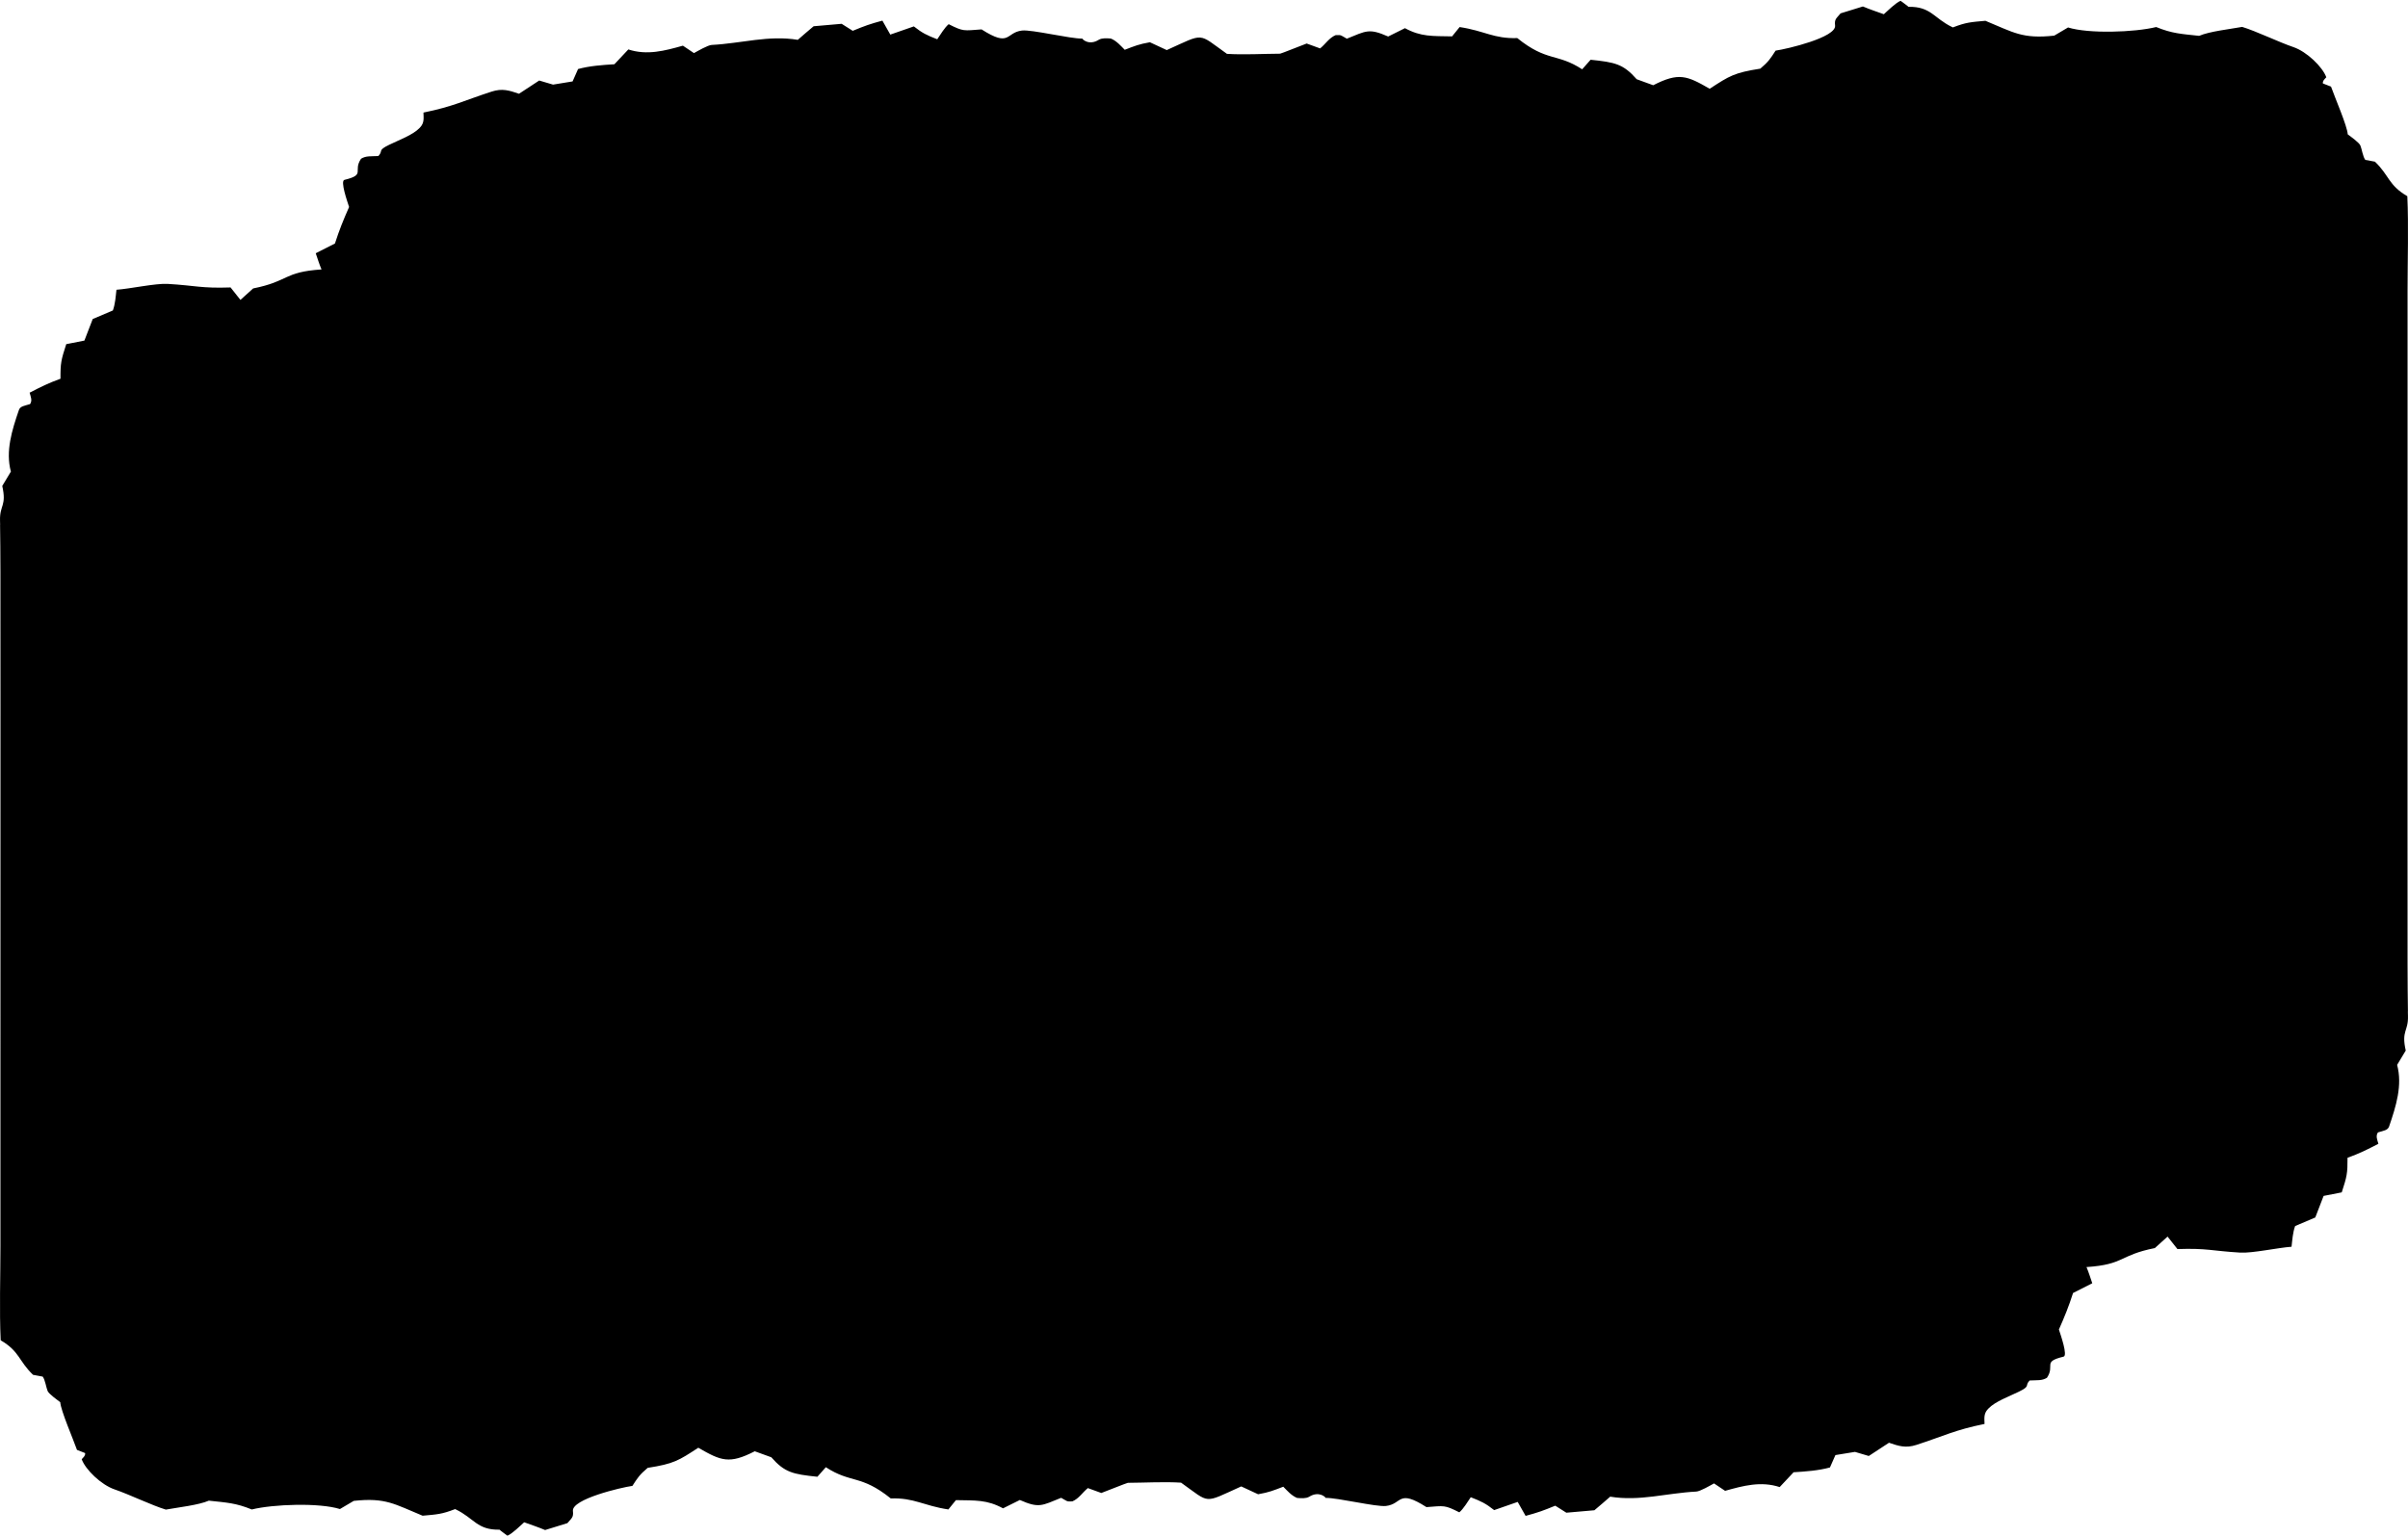
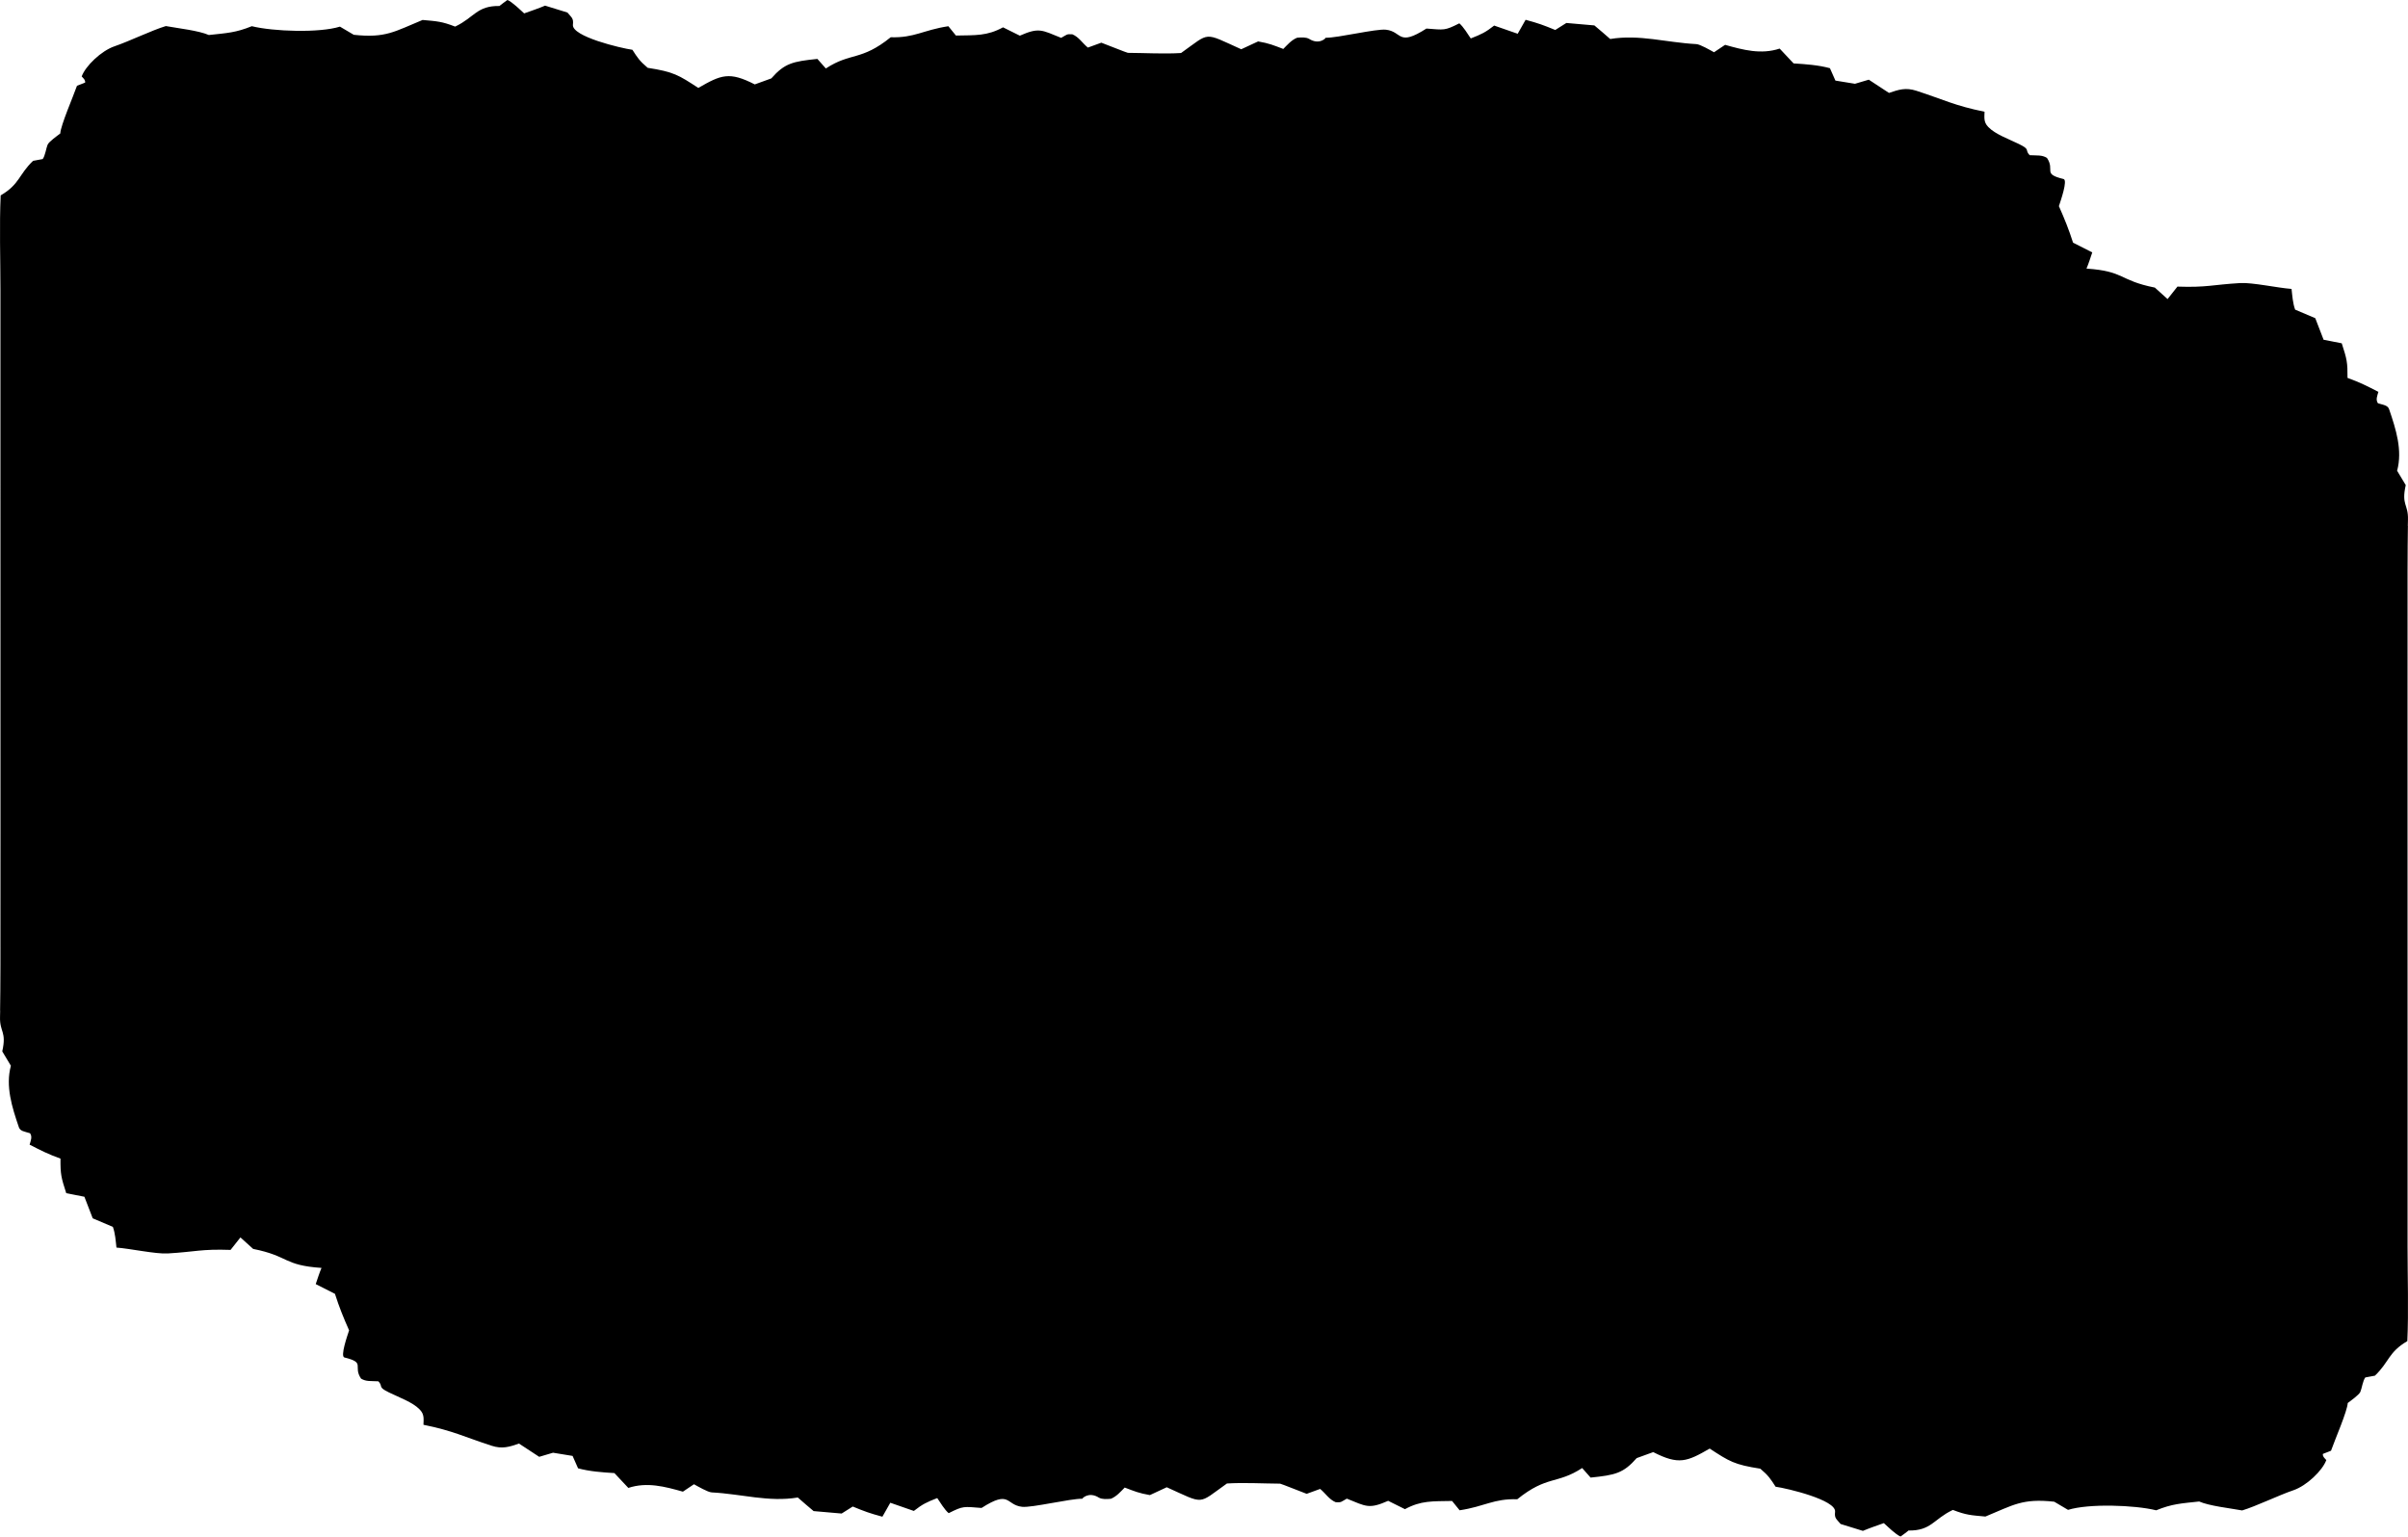
<svg xmlns="http://www.w3.org/2000/svg" viewBox="0 0 1440 919" preserveAspectRatio="none">
-   <path d="M 0.30 0 L 1439.25 0 L 1439.47 231.65 C 1439.47 252.35 1439.35 272.90 1439.98 293.61 C 1440.26 303.02 1435.92 302.24 1438.65 314.34 L 1433.49 322.94 C 1436.80 335.12 1432.83 347.71 1428.70 359.75 C 1427.90 362.08 1425.42 362.26 1422.03 363.30 C 1420.54 365.46 1421.62 367.68 1422.29 370.12 C 1415.28 373.73 1411.46 375.70 1403.83 378.48 C 1403.89 387.93 1403.44 389.72 1400.38 399.17 L 1389.53 401.29 L 1384.55 414.19 L 1372.50 419.31 C 1371.09 423.19 1370.82 427.66 1370.36 431.69 C 1362.23 432.27 1346.90 435.63 1339.68 435.20 C 1322.87 434.21 1319.83 432.47 1302.12 433.08 L 1296.22 425.62 L 1288.61 432.49 C 1267.00 436.79 1270.72 442.30 1247.73 443.85 C 1249.02 446.83 1250.13 450.45 1251.19 453.53 L 1239.70 459.35 C 1237.14 467.36 1234.70 473.36 1231.24 481.20 C 1232.27 484.37 1236.63 496.78 1234.03 497.42 C 1221.08 500.57 1229.17 502.54 1224.08 510.07 C 1221.02 511.92 1218.39 511.42 1213.73 511.68 C 1210.59 515.00 1214.51 514.86 1207.33 518.37 C 1201.41 521.26 1193.16 524.23 1189.16 528.40 L 1188.79 528.79 C 1186.18 531.54 1186.69 534.33 1186.77 537.67 C 1168.83 541.31 1162.50 544.87 1145.99 550.22 C 1139.60 552.29 1135.45 550.90 1129.63 548.92 L 1117.55 556.84 L 1109.28 554.39 C 1105.38 554.99 1101.47 555.63 1097.59 556.30 L 1094.32 563.71 C 1087.41 565.59 1079.87 566.13 1072.58 566.57 L 1064.25 575.44 C 1053.12 571.76 1042.43 574.63 1031.62 577.68 L 1025.00 573.24 C 1022.79 574.46 1016.74 577.99 1014.42 578.12 C 996.51 579.05 980.41 584.07 962.91 581.17 C 959.87 583.89 956.60 586.62 953.45 589.30 L 936.69 590.76 L 930.05 586.57 C 922.99 589.48 919.92 590.61 912.32 592.66 L 907.59 584.31 L 893.52 589.21 C 888.37 585.18 885.96 584.02 879.52 581.51 C 877.85 583.99 875.04 588.62 872.68 590.54 C 863.75 586.04 863.80 586.63 853.02 587.42 C 835.76 576.39 838.71 585.58 828.84 586.73 C 822.98 587.42 799.96 581.77 792.65 581.91 C 793.17 581.90 788.96 577.35 782.82 581.27 C 780.82 582.35 778.13 582.15 775.67 581.93 C 772.25 580.55 769.76 577.57 767.41 575.22 C 761.41 577.51 758.96 578.57 752.36 579.73 L 742.27 575.04 C 719.25 585.41 724.04 585.39 706.28 572.79 C 696.31 572.16 684.60 572.83 674.49 572.89 C 673.93 572.90 660.76 578.21 658.60 578.97 L 650.55 576.04 C 647.22 578.76 645.20 582.35 641.24 584.00 C 637.52 584.15 638.34 583.89 634.58 581.86 C 622.97 586.54 621.39 588.23 609.87 583.16 L 599.83 588.15 C 590.18 582.93 583.52 583.48 571.65 583.24 L 567.13 588.82 C 552.04 586.53 546.85 581.77 532.66 582.22 C 514.81 567.83 508.97 573.40 493.85 563.55 L 488.81 569.26 C 474.13 567.75 469.25 566.72 461.25 557.61 L 451.36 554.02 C 436.05 561.86 431.18 559.74 417.59 551.91 C 405.76 559.64 402.92 561.50 387.32 563.94 C 382.45 568.06 381.27 569.94 378.18 574.72 C 371.19 575.70 341.82 582.67 342.61 589.73 C 343.04 593.56 341.97 593.83 339.31 597.01 L 325.97 601.13 C 322.10 599.49 317.52 597.94 313.45 596.49 C 311.18 598.53 306.24 603.43 303.43 604.51 C 303.17 604.32 298.46 600.92 298.78 600.92 C 285.23 601.17 283.63 594.11 272.55 588.78 L 272.17 588.60 C 264.21 591.68 261.49 591.77 252.71 592.56 C 235.98 585.68 230.69 581.60 211.55 583.69 L 203.29 588.57 C 190.91 584.72 163.49 585.64 150.58 588.83 C 141.02 584.94 135.78 584.74 124.89 583.56 C 118.75 586.22 106.87 587.52 99.18 588.91 C 90.93 586.44 77.35 579.83 68.53 576.83 C 60.53 574.11 51.12 565.03 48.85 558.78 C 50.11 557.39 51.05 556.72 50.91 555.10 C 49.31 554.45 47.68 553.81 46.04 553.20 C 43.78 546.76 36.27 529.50 36.04 524.66 C 34.17 523.24 29.30 519.80 28.49 517.99 C 27.65 516.11 27.03 511.32 25.54 509.37 C 22.98 508.89 21.05 508.54 19.77 508.30 C 11.15 500.07 11.80 494.29 0.40 487.64 C -0.41 470.03 0.26 449.23 0.26 431.39 L 0.26 324.48 L 0.30 0 Z" transform="translate(1440 605) rotate(180)" />
-   <path d="M 0.30 0 L 1439.25 0 L 1439.47 231.65 C 1439.47 252.35 1439.35 272.90 1439.98 293.61 C 1440.26 303.02 1435.92 302.24 1438.65 314.34 L 1433.49 322.94 C 1436.80 335.12 1432.83 347.71 1428.70 359.75 C 1427.90 362.08 1425.42 362.26 1422.03 363.30 C 1420.54 365.46 1421.62 367.68 1422.29 370.12 C 1415.28 373.73 1411.46 375.70 1403.83 378.48 C 1403.89 387.93 1403.44 389.72 1400.38 399.17 L 1389.53 401.29 L 1384.55 414.19 L 1372.50 419.31 C 1371.09 423.19 1370.82 427.66 1370.36 431.69 C 1362.23 432.27 1346.90 435.63 1339.68 435.20 C 1322.87 434.21 1319.83 432.47 1302.12 433.08 L 1296.22 425.62 L 1288.61 432.49 C 1267.00 436.79 1270.72 442.30 1247.73 443.85 C 1249.02 446.83 1250.13 450.45 1251.19 453.53 L 1239.70 459.35 C 1237.14 467.36 1234.70 473.36 1231.24 481.20 C 1232.27 484.37 1236.63 496.78 1234.03 497.42 C 1221.08 500.57 1229.17 502.54 1224.08 510.07 C 1221.02 511.92 1218.39 511.42 1213.73 511.68 C 1210.59 515.00 1214.51 514.86 1207.33 518.37 C 1201.41 521.26 1193.16 524.23 1189.16 528.40 L 1188.79 528.79 C 1186.18 531.54 1186.69 534.33 1186.77 537.67 C 1168.83 541.31 1162.50 544.87 1145.99 550.22 C 1139.60 552.29 1135.45 550.90 1129.63 548.92 L 1117.55 556.84 L 1109.28 554.39 C 1105.38 554.99 1101.47 555.63 1097.59 556.30 L 1094.32 563.71 C 1087.41 565.59 1079.87 566.13 1072.58 566.57 L 1064.25 575.44 C 1053.12 571.76 1042.43 574.63 1031.62 577.68 L 1025.00 573.24 C 1022.79 574.46 1016.74 577.99 1014.42 578.12 C 996.51 579.05 980.41 584.07 962.91 581.17 C 959.87 583.89 956.60 586.62 953.45 589.30 L 936.69 590.76 L 930.05 586.57 C 922.99 589.48 919.92 590.61 912.32 592.66 L 907.59 584.31 L 893.52 589.21 C 888.37 585.18 885.96 584.02 879.52 581.51 C 877.85 583.99 875.04 588.62 872.68 590.54 C 863.75 586.04 863.80 586.63 853.02 587.42 C 835.76 576.39 838.71 585.58 828.84 586.73 C 822.98 587.42 799.96 581.77 792.65 581.91 C 793.17 581.90 788.96 577.35 782.82 581.27 C 780.82 582.35 778.13 582.15 775.67 581.93 C 772.25 580.55 769.76 577.57 767.41 575.22 C 761.41 577.51 758.96 578.57 752.36 579.73 L 742.27 575.04 C 719.25 585.41 724.04 585.39 706.28 572.79 C 696.31 572.16 684.60 572.83 674.49 572.89 C 673.93 572.90 660.76 578.21 658.60 578.97 L 650.55 576.04 C 647.22 578.76 645.20 582.35 641.24 584.00 C 637.52 584.15 638.34 583.89 634.58 581.86 C 622.97 586.54 621.39 588.23 609.87 583.16 L 599.83 588.15 C 590.18 582.93 583.52 583.48 571.65 583.24 L 567.13 588.82 C 552.04 586.53 546.85 581.77 532.66 582.22 C 514.81 567.83 508.97 573.40 493.85 563.55 L 488.81 569.26 C 474.13 567.75 469.25 566.72 461.25 557.61 L 451.36 554.02 C 436.05 561.86 431.18 559.74 417.59 551.91 C 405.76 559.64 402.92 561.50 387.32 563.94 C 382.45 568.06 381.27 569.94 378.18 574.72 C 371.19 575.70 341.82 582.67 342.61 589.73 C 343.04 593.56 341.97 593.83 339.31 597.01 L 325.97 601.13 C 322.10 599.49 317.52 597.94 313.45 596.49 C 311.18 598.53 306.24 603.43 303.43 604.51 C 303.17 604.32 298.46 600.92 298.78 600.92 C 285.23 601.17 283.63 594.11 272.55 588.78 L 272.17 588.60 C 264.21 591.68 261.49 591.77 252.71 592.56 C 235.98 585.68 230.69 581.60 211.55 583.69 L 203.29 588.57 C 190.91 584.72 163.49 585.64 150.58 588.83 C 141.02 584.94 135.78 584.74 124.89 583.56 C 118.75 586.22 106.87 587.52 99.18 588.91 C 90.93 586.44 77.35 579.83 68.53 576.83 C 60.53 574.11 51.12 565.03 48.85 558.78 C 50.11 557.39 51.05 556.72 50.91 555.10 C 49.31 554.45 47.68 553.81 46.04 553.20 C 43.78 546.76 36.27 529.50 36.04 524.66 C 34.17 523.24 29.30 519.80 28.49 517.99 C 27.65 516.11 27.03 511.32 25.54 509.37 C 22.98 508.89 21.05 508.54 19.77 508.30 C 11.15 500.07 11.80 494.29 0.40 487.64 C -0.41 470.03 0.26 449.23 0.26 431.39 L 0.26 324.48 L 0.30 0 Z" transform="translate(0 314)" />
+   <path d="M 0.30 0 L 1439.25 0 L 1439.47 231.65 C 1439.47 252.35 1439.35 272.90 1439.98 293.61 C 1440.26 303.02 1435.92 302.24 1438.65 314.34 L 1433.49 322.94 C 1436.80 335.12 1432.83 347.71 1428.70 359.75 C 1427.90 362.08 1425.42 362.26 1422.03 363.30 C 1420.54 365.46 1421.62 367.68 1422.29 370.12 C 1415.28 373.73 1411.46 375.70 1403.83 378.48 C 1403.89 387.93 1403.44 389.72 1400.38 399.17 L 1389.53 401.29 L 1384.55 414.19 L 1372.50 419.31 C 1371.09 423.19 1370.82 427.66 1370.36 431.69 C 1362.23 432.27 1346.90 435.63 1339.68 435.20 C 1322.87 434.21 1319.83 432.47 1302.12 433.08 L 1296.22 425.62 L 1288.61 432.49 C 1267.00 436.79 1270.72 442.30 1247.73 443.85 C 1249.02 446.83 1250.13 450.45 1251.19 453.53 L 1239.70 459.35 C 1237.14 467.36 1234.70 473.36 1231.24 481.20 C 1232.27 484.37 1236.63 496.78 1234.03 497.42 C 1221.08 500.57 1229.17 502.54 1224.08 510.07 C 1221.02 511.92 1218.39 511.42 1213.73 511.68 C 1210.59 515.00 1214.51 514.86 1207.33 518.37 C 1201.41 521.26 1193.16 524.23 1189.16 528.40 L 1188.79 528.79 C 1186.18 531.54 1186.69 534.33 1186.77 537.67 C 1168.83 541.31 1162.50 544.87 1145.99 550.22 C 1139.60 552.29 1135.45 550.90 1129.63 548.92 L 1117.55 556.84 L 1109.28 554.39 C 1105.38 554.99 1101.47 555.63 1097.59 556.30 L 1094.32 563.71 C 1087.41 565.59 1079.87 566.13 1072.58 566.57 L 1064.25 575.44 C 1053.12 571.76 1042.43 574.63 1031.62 577.68 L 1025.00 573.24 C 1022.79 574.46 1016.74 577.99 1014.42 578.12 C 996.51 579.05 980.41 584.07 962.91 581.17 C 959.87 583.89 956.60 586.62 953.45 589.30 L 936.69 590.76 L 930.05 586.57 C 922.99 589.48 919.92 590.61 912.32 592.66 L 907.59 584.31 L 893.52 589.21 C 888.37 585.18 885.96 584.02 879.52 581.51 C 877.85 583.99 875.04 588.62 872.68 590.54 C 863.75 586.04 863.80 586.63 853.02 587.42 C 835.76 576.39 838.71 585.58 828.84 586.73 C 822.98 587.42 799.96 581.77 792.65 581.91 C 793.17 581.90 788.96 577.35 782.82 581.27 C 780.82 582.35 778.13 582.15 775.67 581.93 C 772.25 580.55 769.76 577.57 767.41 575.22 C 761.41 577.51 758.96 578.57 752.36 579.73 L 742.27 575.04 C 719.25 585.41 724.04 585.39 706.28 572.79 C 696.31 572.16 684.60 572.83 674.49 572.89 C 673.93 572.90 660.76 578.21 658.60 578.97 L 650.55 576.04 C 647.22 578.76 645.20 582.35 641.24 584.00 C 637.52 584.15 638.34 583.89 634.58 581.86 C 622.97 586.54 621.39 588.23 609.87 583.16 L 599.83 588.15 C 590.18 582.93 583.52 583.48 571.65 583.24 L 567.13 588.82 C 552.04 586.53 546.85 581.77 532.66 582.22 C 514.81 567.83 508.97 573.40 493.85 563.55 L 488.81 569.26 C 474.13 567.75 469.25 566.72 461.25 557.61 L 451.36 554.02 C 436.05 561.86 431.18 559.74 417.59 551.91 C 405.76 559.64 402.92 561.50 387.32 563.94 C 382.45 568.06 381.27 569.94 378.18 574.72 C 371.19 575.70 341.82 582.67 342.61 589.73 C 343.04 593.56 341.97 593.83 339.31 597.01 L 325.97 601.13 C 322.10 599.49 317.52 597.94 313.45 596.49 C 311.18 598.53 306.24 603.43 303.43 604.51 C 303.17 604.32 298.46 600.92 298.78 600.92 C 285.23 601.17 283.63 594.11 272.55 588.78 L 272.17 588.60 C 264.21 591.68 261.49 591.77 252.71 592.56 C 235.98 585.68 230.69 581.60 211.55 583.69 L 203.29 588.57 C 190.91 584.72 163.49 585.64 150.58 588.83 C 141.02 584.94 135.78 584.74 124.89 583.56 C 118.75 586.22 106.87 587.52 99.18 588.91 C 90.93 586.44 77.35 579.83 68.53 576.83 C 60.53 574.11 51.12 565.03 48.85 558.78 C 50.11 557.39 51.05 556.72 50.91 555.10 C 49.31 554.45 47.68 553.81 46.04 553.20 C 43.78 546.76 36.27 529.50 36.04 524.66 C 34.17 523.24 29.30 519.80 28.49 517.99 C 27.65 516.11 27.03 511.32 25.54 509.37 C 22.98 508.89 21.05 508.54 19.77 508.30 C 11.15 500.07 11.80 494.29 0.40 487.64 C -0.41 470.03 0.26 449.23 0.26 431.39 L 0.26 324.48 L 0.30 0 Z" transform="translate(0 604.5) scale(1 -1)" />
+   <path d="M 0.30 0 L 1439.25 0 L 1439.47 231.65 C 1439.47 252.35 1439.35 272.90 1439.98 293.61 C 1440.26 303.02 1435.92 302.24 1438.65 314.34 L 1433.49 322.94 C 1436.80 335.12 1432.83 347.71 1428.70 359.75 C 1427.90 362.08 1425.42 362.26 1422.03 363.30 C 1420.54 365.46 1421.62 367.68 1422.29 370.12 C 1415.28 373.73 1411.46 375.70 1403.83 378.48 C 1403.89 387.93 1403.44 389.72 1400.38 399.17 L 1389.53 401.29 L 1384.55 414.19 L 1372.50 419.31 C 1371.09 423.19 1370.82 427.66 1370.36 431.69 C 1362.23 432.27 1346.90 435.63 1339.68 435.20 C 1322.87 434.21 1319.83 432.47 1302.12 433.08 L 1296.22 425.62 L 1288.61 432.49 C 1267.00 436.79 1270.72 442.30 1247.73 443.85 C 1249.02 446.83 1250.13 450.45 1251.19 453.53 L 1239.70 459.35 C 1237.14 467.36 1234.70 473.36 1231.24 481.20 C 1232.27 484.37 1236.63 496.78 1234.03 497.42 C 1221.08 500.57 1229.17 502.54 1224.08 510.07 C 1221.02 511.92 1218.39 511.42 1213.73 511.68 C 1210.59 515.00 1214.51 514.86 1207.33 518.37 C 1201.41 521.26 1193.16 524.23 1189.16 528.40 L 1188.79 528.79 C 1186.18 531.54 1186.69 534.33 1186.77 537.67 C 1168.83 541.31 1162.50 544.87 1145.99 550.22 C 1139.60 552.29 1135.45 550.90 1129.63 548.92 L 1117.55 556.84 L 1109.28 554.39 C 1105.38 554.99 1101.47 555.63 1097.59 556.30 L 1094.32 563.71 C 1087.41 565.59 1079.87 566.13 1072.58 566.57 L 1064.25 575.44 C 1053.12 571.76 1042.43 574.63 1031.62 577.68 L 1025.00 573.24 C 1022.79 574.46 1016.74 577.99 1014.42 578.12 C 996.51 579.05 980.41 584.07 962.91 581.17 C 959.87 583.89 956.60 586.62 953.45 589.30 L 936.69 590.76 L 930.05 586.57 C 922.99 589.48 919.92 590.61 912.32 592.66 L 907.59 584.31 L 893.52 589.21 C 888.37 585.18 885.96 584.02 879.52 581.51 C 877.85 583.99 875.04 588.62 872.68 590.54 C 863.75 586.04 863.80 586.63 853.02 587.42 C 835.76 576.39 838.71 585.58 828.84 586.73 C 822.98 587.42 799.96 581.77 792.65 581.91 C 793.17 581.90 788.96 577.35 782.82 581.27 C 780.82 582.35 778.13 582.15 775.67 581.93 C 772.25 580.55 769.76 577.57 767.41 575.22 C 761.41 577.51 758.96 578.57 752.36 579.73 L 742.27 575.04 C 719.25 585.41 724.04 585.39 706.28 572.79 C 696.31 572.16 684.60 572.83 674.49 572.89 C 673.93 572.90 660.76 578.21 658.60 578.97 L 650.55 576.04 C 647.22 578.76 645.20 582.35 641.24 584.00 C 637.52 584.15 638.34 583.89 634.58 581.86 C 622.97 586.54 621.39 588.23 609.87 583.16 L 599.83 588.15 C 590.18 582.93 583.52 583.48 571.65 583.24 L 567.13 588.82 C 552.04 586.53 546.85 581.77 532.66 582.22 C 514.81 567.83 508.97 573.40 493.85 563.55 L 488.81 569.26 C 474.13 567.75 469.25 566.72 461.25 557.61 L 451.36 554.02 C 436.05 561.86 431.18 559.74 417.59 551.91 C 405.76 559.64 402.92 561.50 387.32 563.94 C 382.45 568.06 381.27 569.94 378.18 574.72 C 371.19 575.70 341.82 582.67 342.61 589.73 C 343.04 593.56 341.97 593.83 339.31 597.01 L 325.97 601.13 C 322.10 599.49 317.52 597.94 313.45 596.49 C 311.18 598.53 306.24 603.43 303.43 604.51 C 303.17 604.32 298.46 600.92 298.78 600.92 C 285.23 601.17 283.63 594.11 272.55 588.78 L 272.17 588.60 C 264.21 591.68 261.49 591.77 252.71 592.56 C 235.98 585.68 230.69 581.60 211.55 583.69 L 203.29 588.57 C 190.91 584.72 163.49 585.64 150.58 588.83 C 141.02 584.94 135.78 584.74 124.89 583.56 C 118.75 586.22 106.87 587.52 99.18 588.91 C 90.93 586.44 77.35 579.83 68.53 576.83 C 60.53 574.11 51.12 565.03 48.85 558.78 C 50.11 557.39 51.05 556.72 50.91 555.10 C 49.31 554.45 47.68 553.81 46.04 553.20 C 43.78 546.76 36.27 529.50 36.04 524.66 C 34.17 523.24 29.30 519.80 28.49 517.99 C 27.65 516.11 27.03 511.32 25.54 509.37 C 22.98 508.89 21.05 508.54 19.77 508.30 C 11.15 500.07 11.80 494.29 0.40 487.64 C -0.41 470.03 0.26 449.23 0.26 431.39 L 0.26 324.48 L 0.30 0 Z" transform="translate(1440 314.5) scale(-1 1)" />
</svg>
